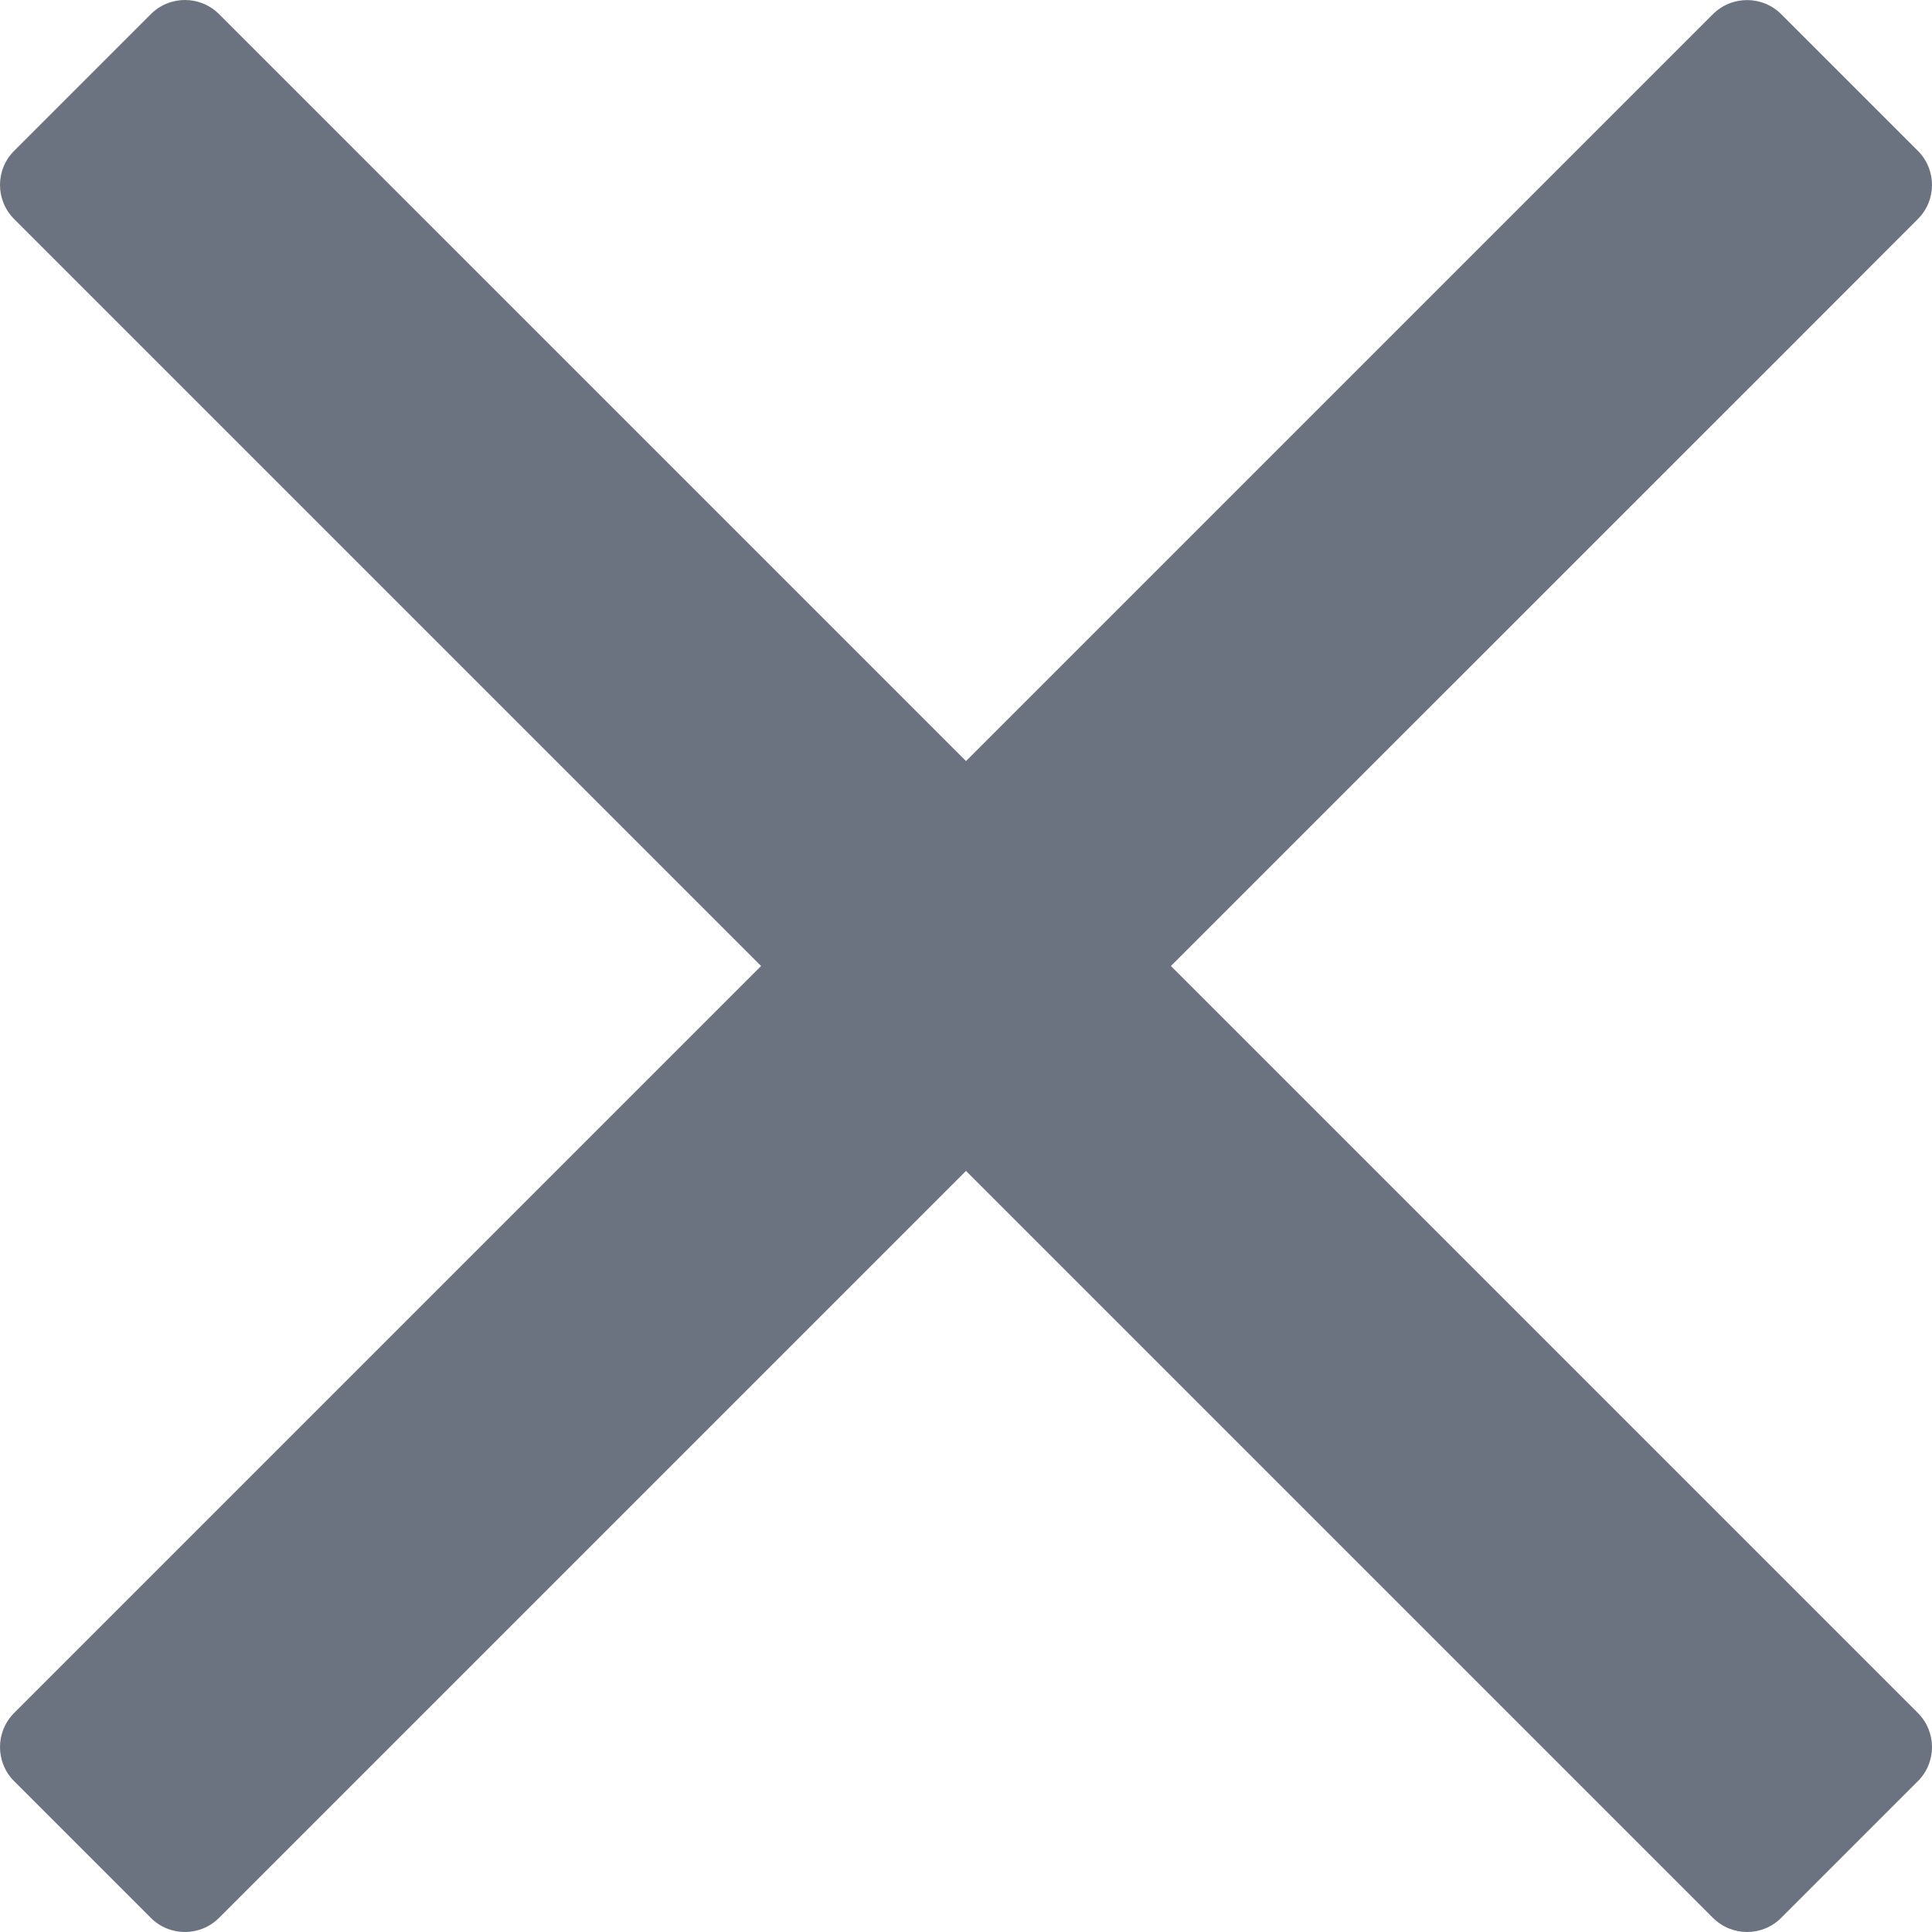
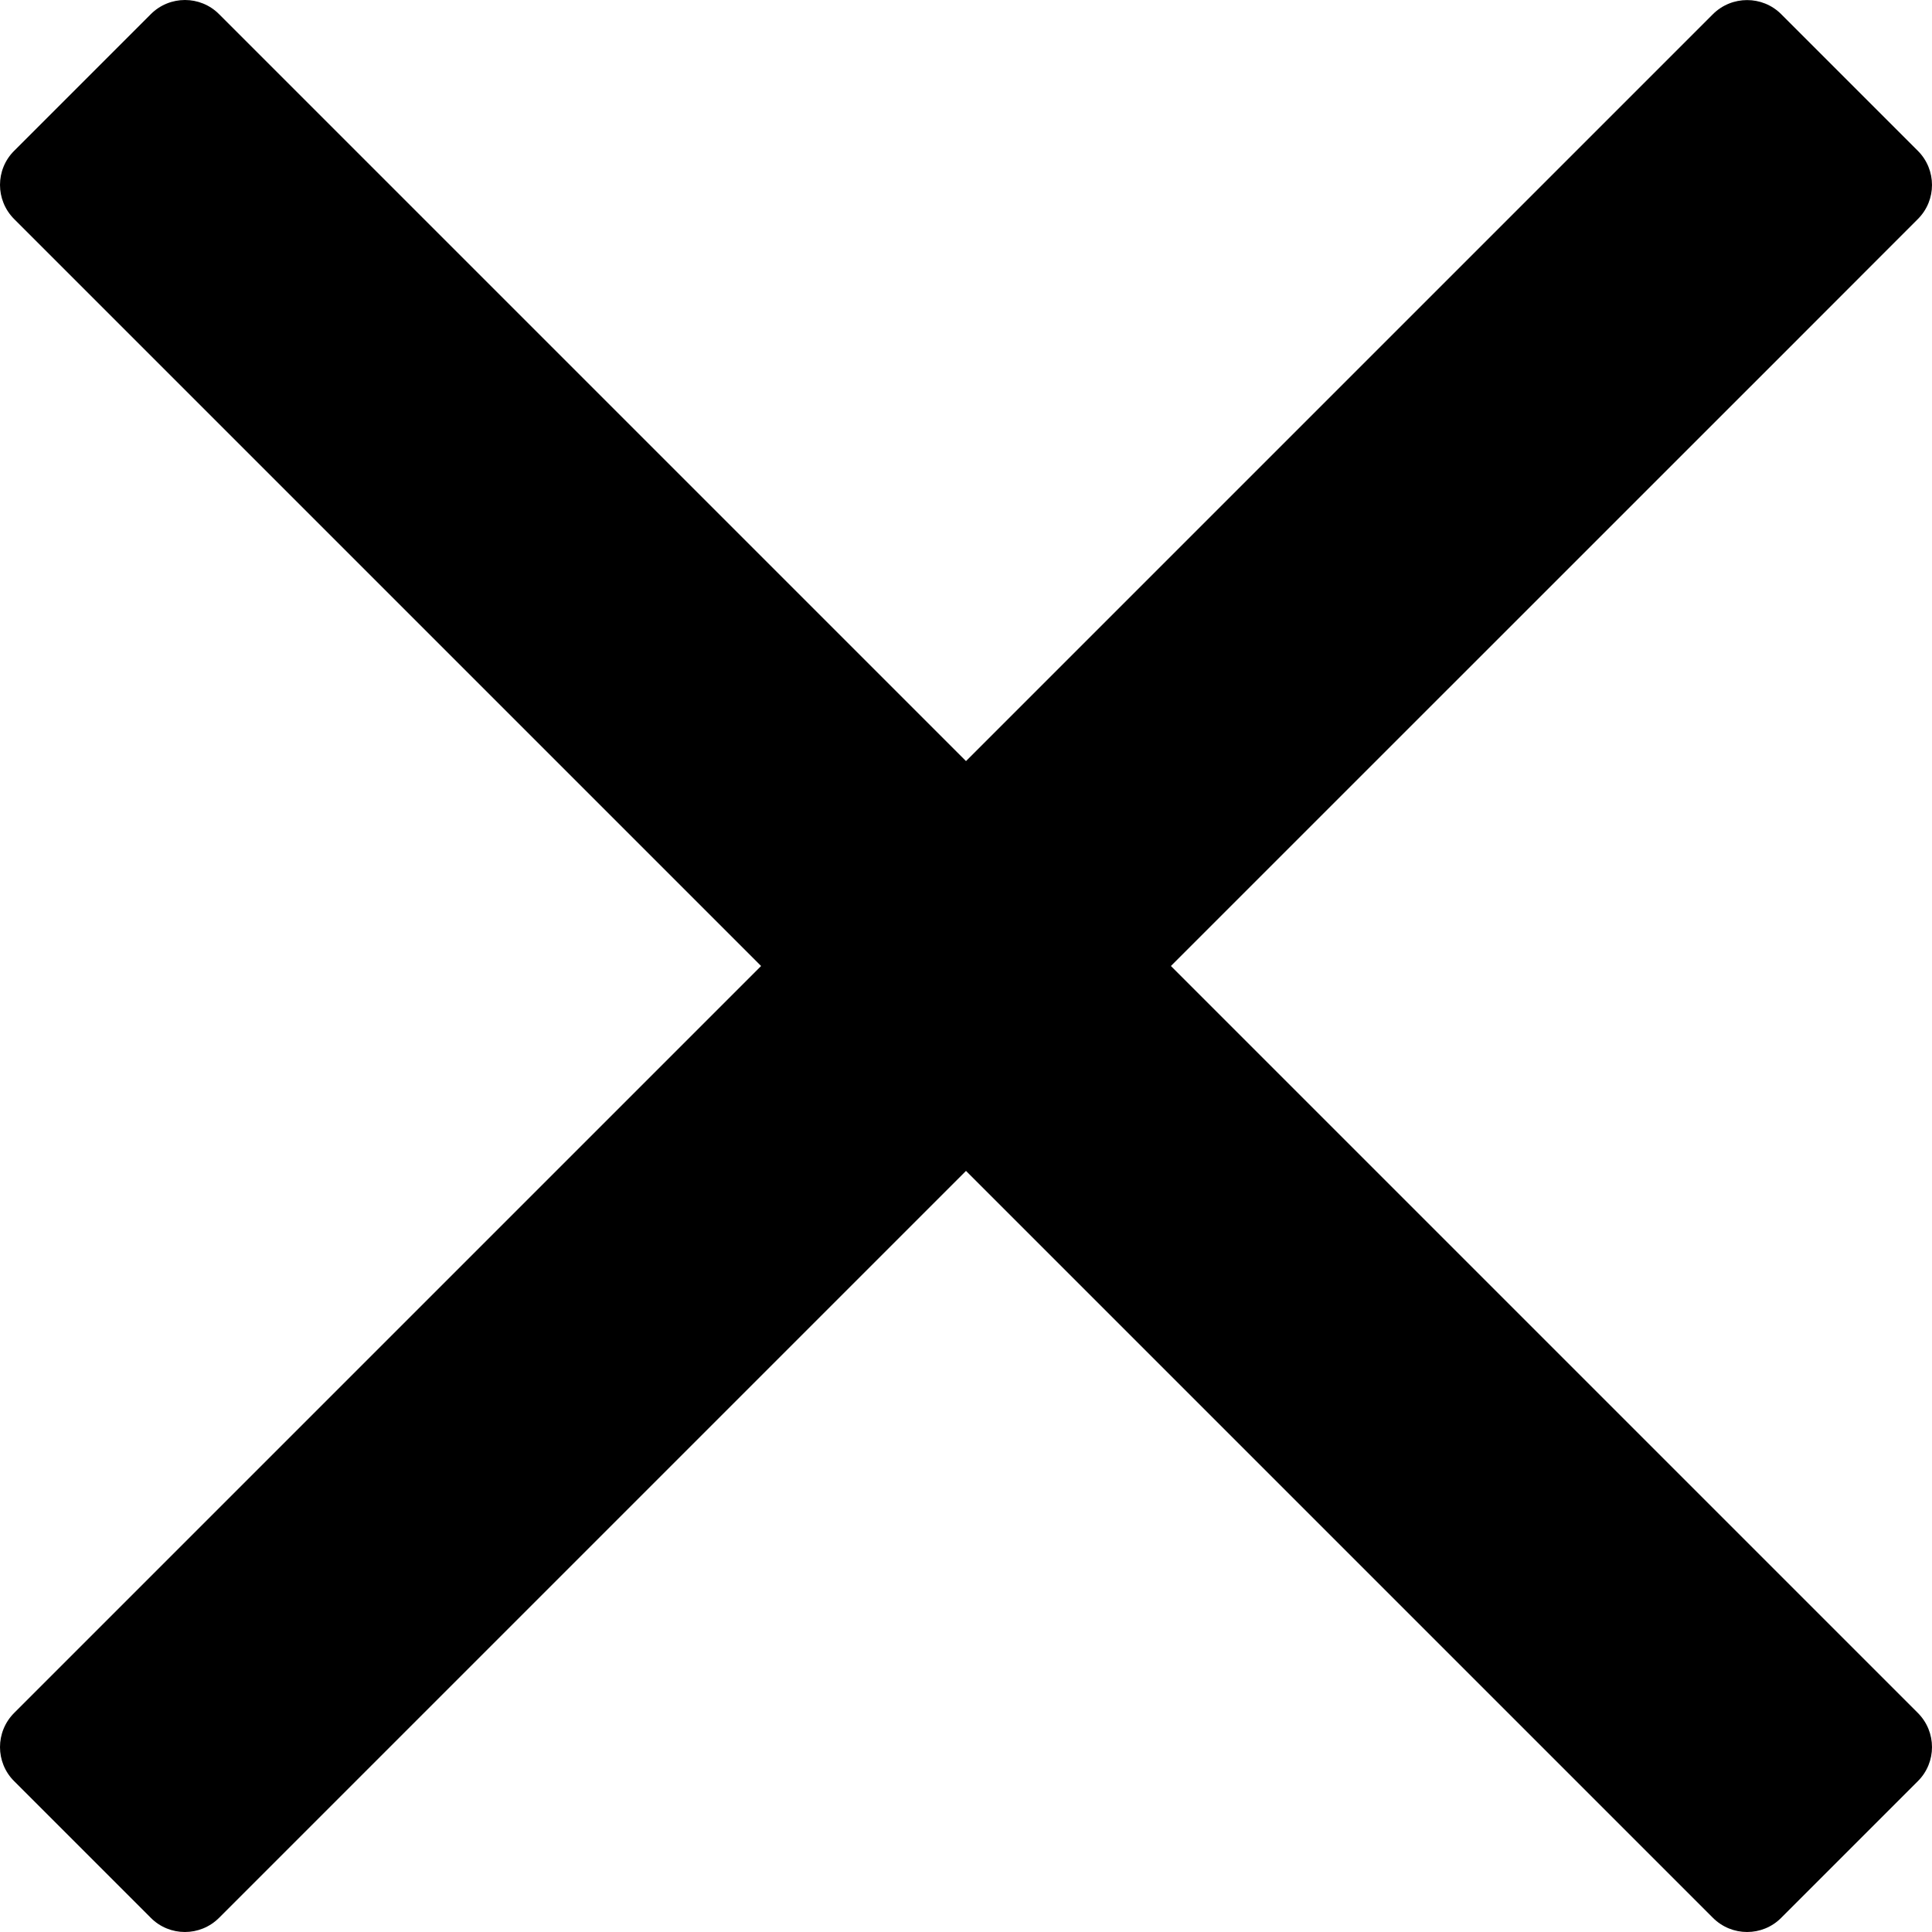
- <svg xmlns="http://www.w3.org/2000/svg" viewBox="0 0 18 18" fill="none">
-   <path d="M10.909 9L16.679 3.231L17.868 2.041C18.044 1.866 18.044 1.581 17.868 1.405L16.595 0.132C16.42 -0.043 16.135 -0.043 15.959 0.132L9 7.091L2.041 0.132C1.866 -0.044 1.581 -0.044 1.405 0.132L0.132 1.405C-0.044 1.58 -0.044 1.865 0.132 2.041L7.091 9L0.132 15.959C-0.044 16.135 -0.044 16.42 0.132 16.595L1.405 17.868C1.58 18.044 1.865 18.044 2.041 17.868L9 10.909L14.77 16.679L15.959 17.868C16.135 18.044 16.42 18.044 16.595 17.868L17.868 16.595C18.044 16.42 18.044 16.135 17.868 15.959L10.909 9Z" fill="#6b7280" />
+ <svg xmlns="http://www.w3.org/2000/svg" viewBox="0 0 18 18" fill="currentColor">
+   <path d="M10.909 9L16.679 3.231L17.868 2.041C18.044 1.866 18.044 1.581 17.868 1.405L16.595 0.132C16.42 -0.043 16.135 -0.043 15.959 0.132L9 7.091L2.041 0.132C1.866 -0.044 1.581 -0.044 1.405 0.132L0.132 1.405C-0.044 1.58 -0.044 1.865 0.132 2.041L7.091 9L0.132 15.959C-0.044 16.135 -0.044 16.42 0.132 16.595L1.405 17.868C1.58 18.044 1.865 18.044 2.041 17.868L9 10.909L14.77 16.679L15.959 17.868C16.135 18.044 16.42 18.044 16.595 17.868L17.868 16.595C18.044 16.42 18.044 16.135 17.868 15.959L10.909 9Z" />
</svg>
